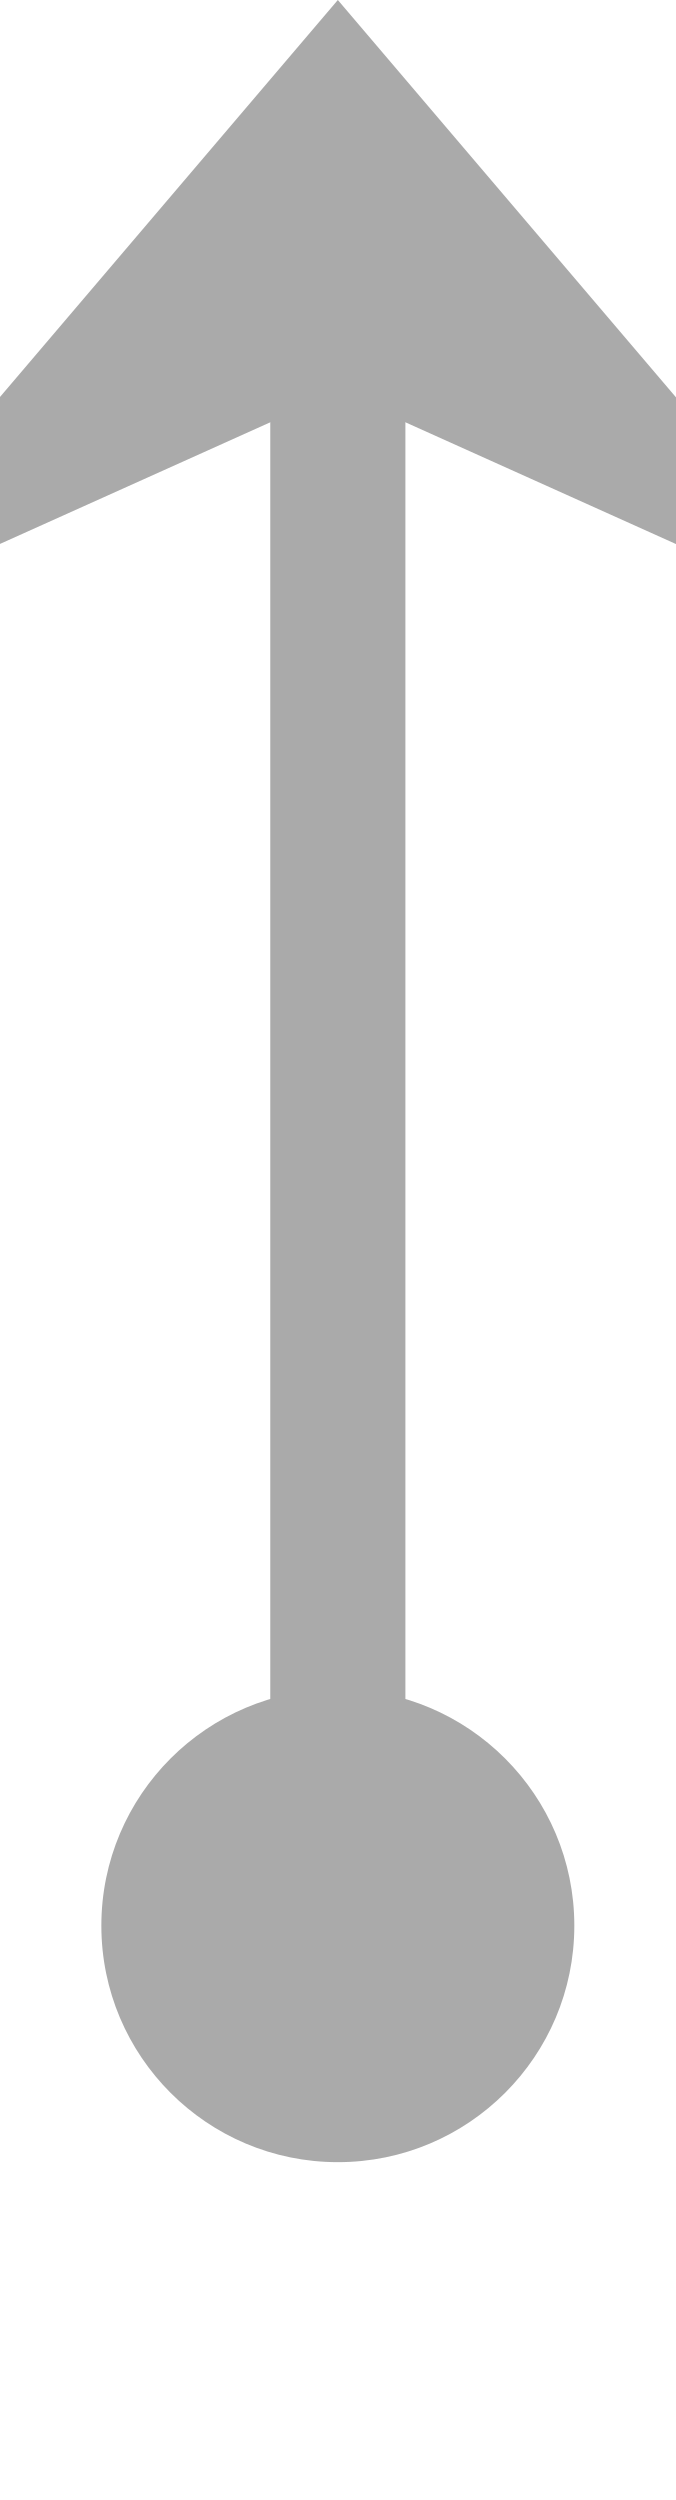
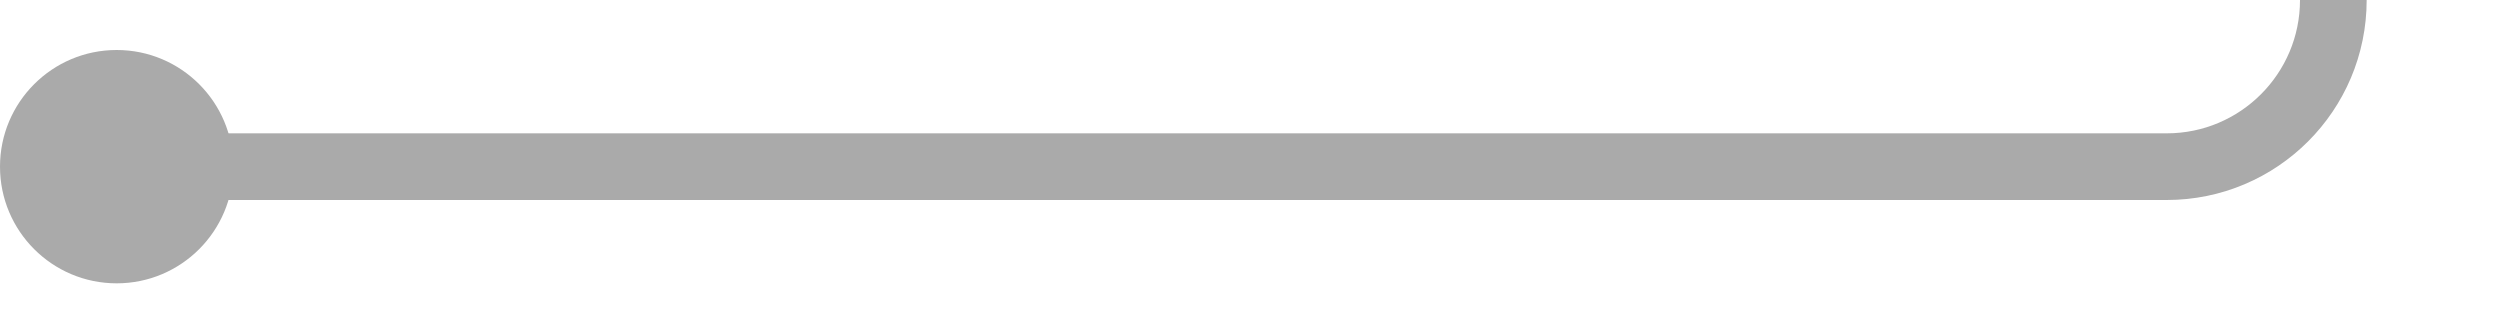
- <svg xmlns="http://www.w3.org/2000/svg" version="1.1" width="10px" height="37px" preserveAspectRatio="xMidYMin meet" viewBox="668 578  8 37">
-   <path d="M 672 608  L 672 580  " stroke-width="2" stroke="#aaaaaa" fill="none" />
-   <path d="M 672 603  A 3.5 3.5 0 0 0 668.5 606.5 A 3.5 3.5 0 0 0 672 610 A 3.5 3.5 0 0 0 675.5 606.5 A 3.5 3.5 0 0 0 672 603 Z M 680 587.4  L 672 578  L 664 587.4  L 672 583.8  L 680 587.4  Z " fill-rule="nonzero" fill="#aaaaaa" stroke="none" />
+ <svg xmlns="http://www.w3.org/2000/svg" version="1.1" width="75px" height="10px" preserveAspectRatio="xMinYMid meet" viewBox="409 631  75 8">
+   <path d="M 411 635  L 474 635  A 5 5 0 0 0 479 630 L 479 580  " stroke-width="2" stroke="#aaaaaa" fill="none" />
+   <path d="M 412.5 631.5  A 3.5 3.5 0 0 0 409 635 A 3.5 3.5 0 0 0 412.5 638.5 A 3.5 3.5 0 0 0 416 635 A 3.5 3.5 0 0 0 412.5 631.5 Z M 487 587.4  L 479 578  L 471 587.4  L 479 583.8  L 487 587.4  Z " fill-rule="nonzero" fill="#aaaaaa" stroke="none" />
</svg>
